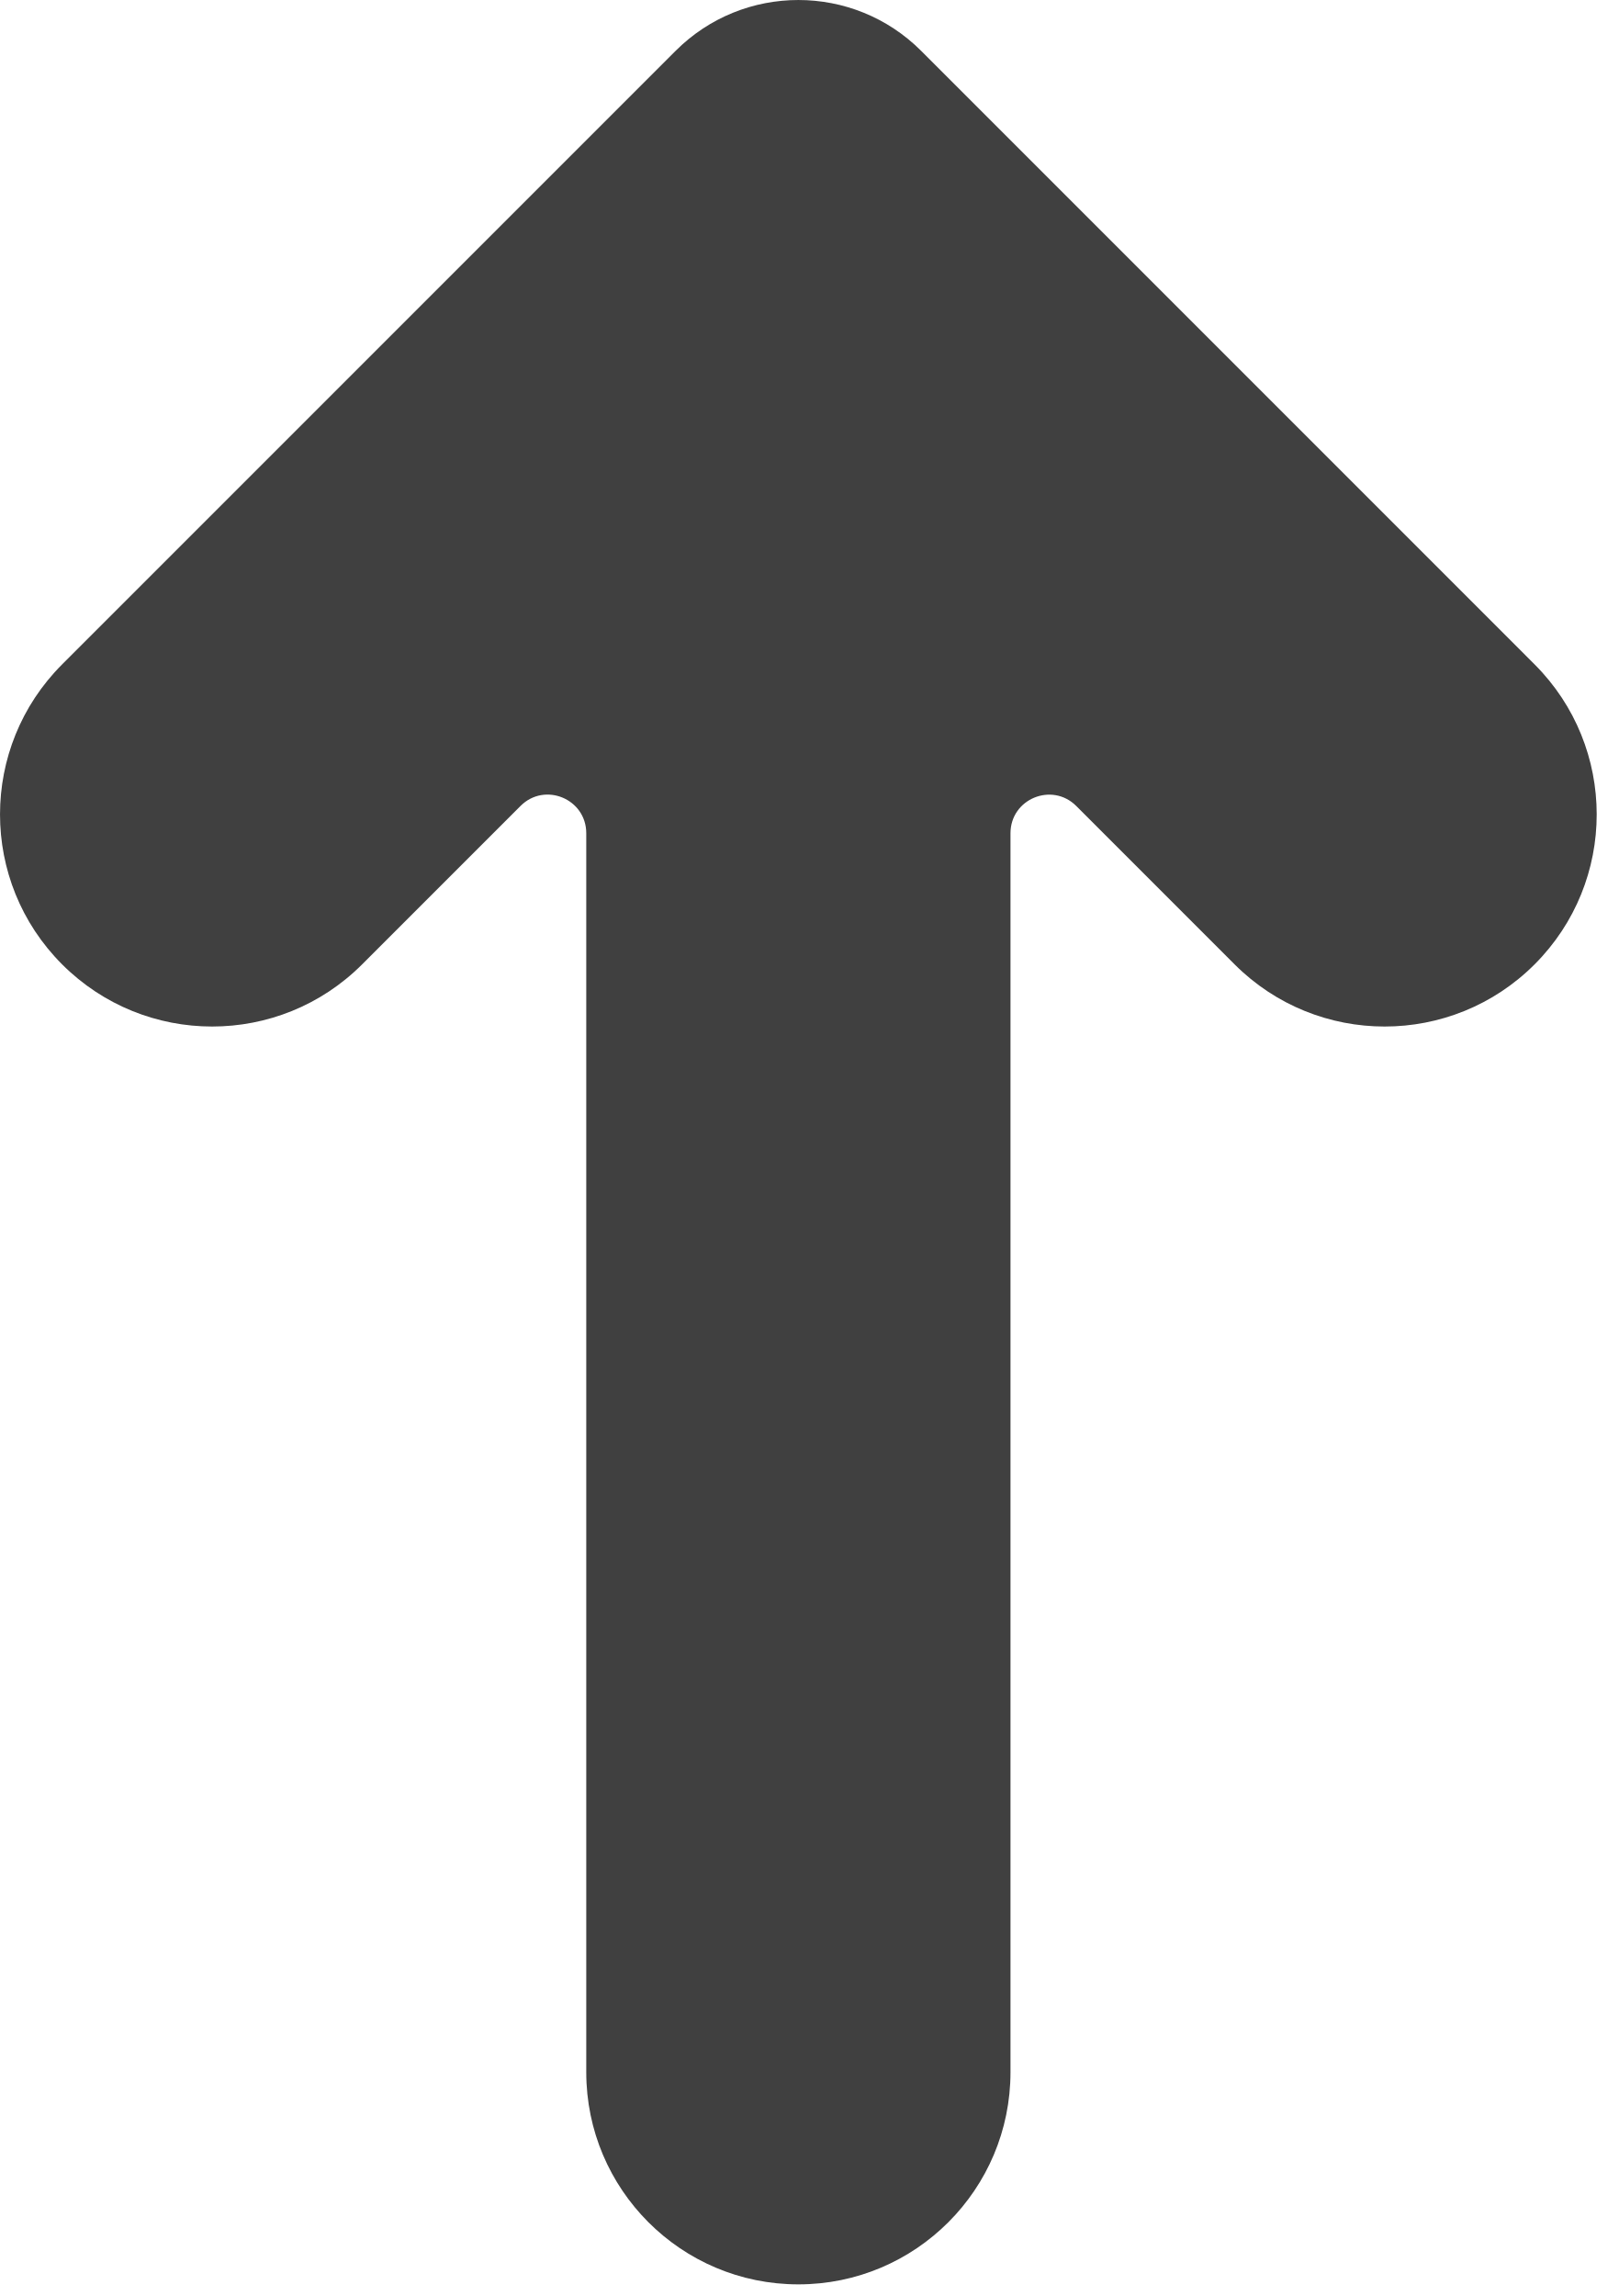
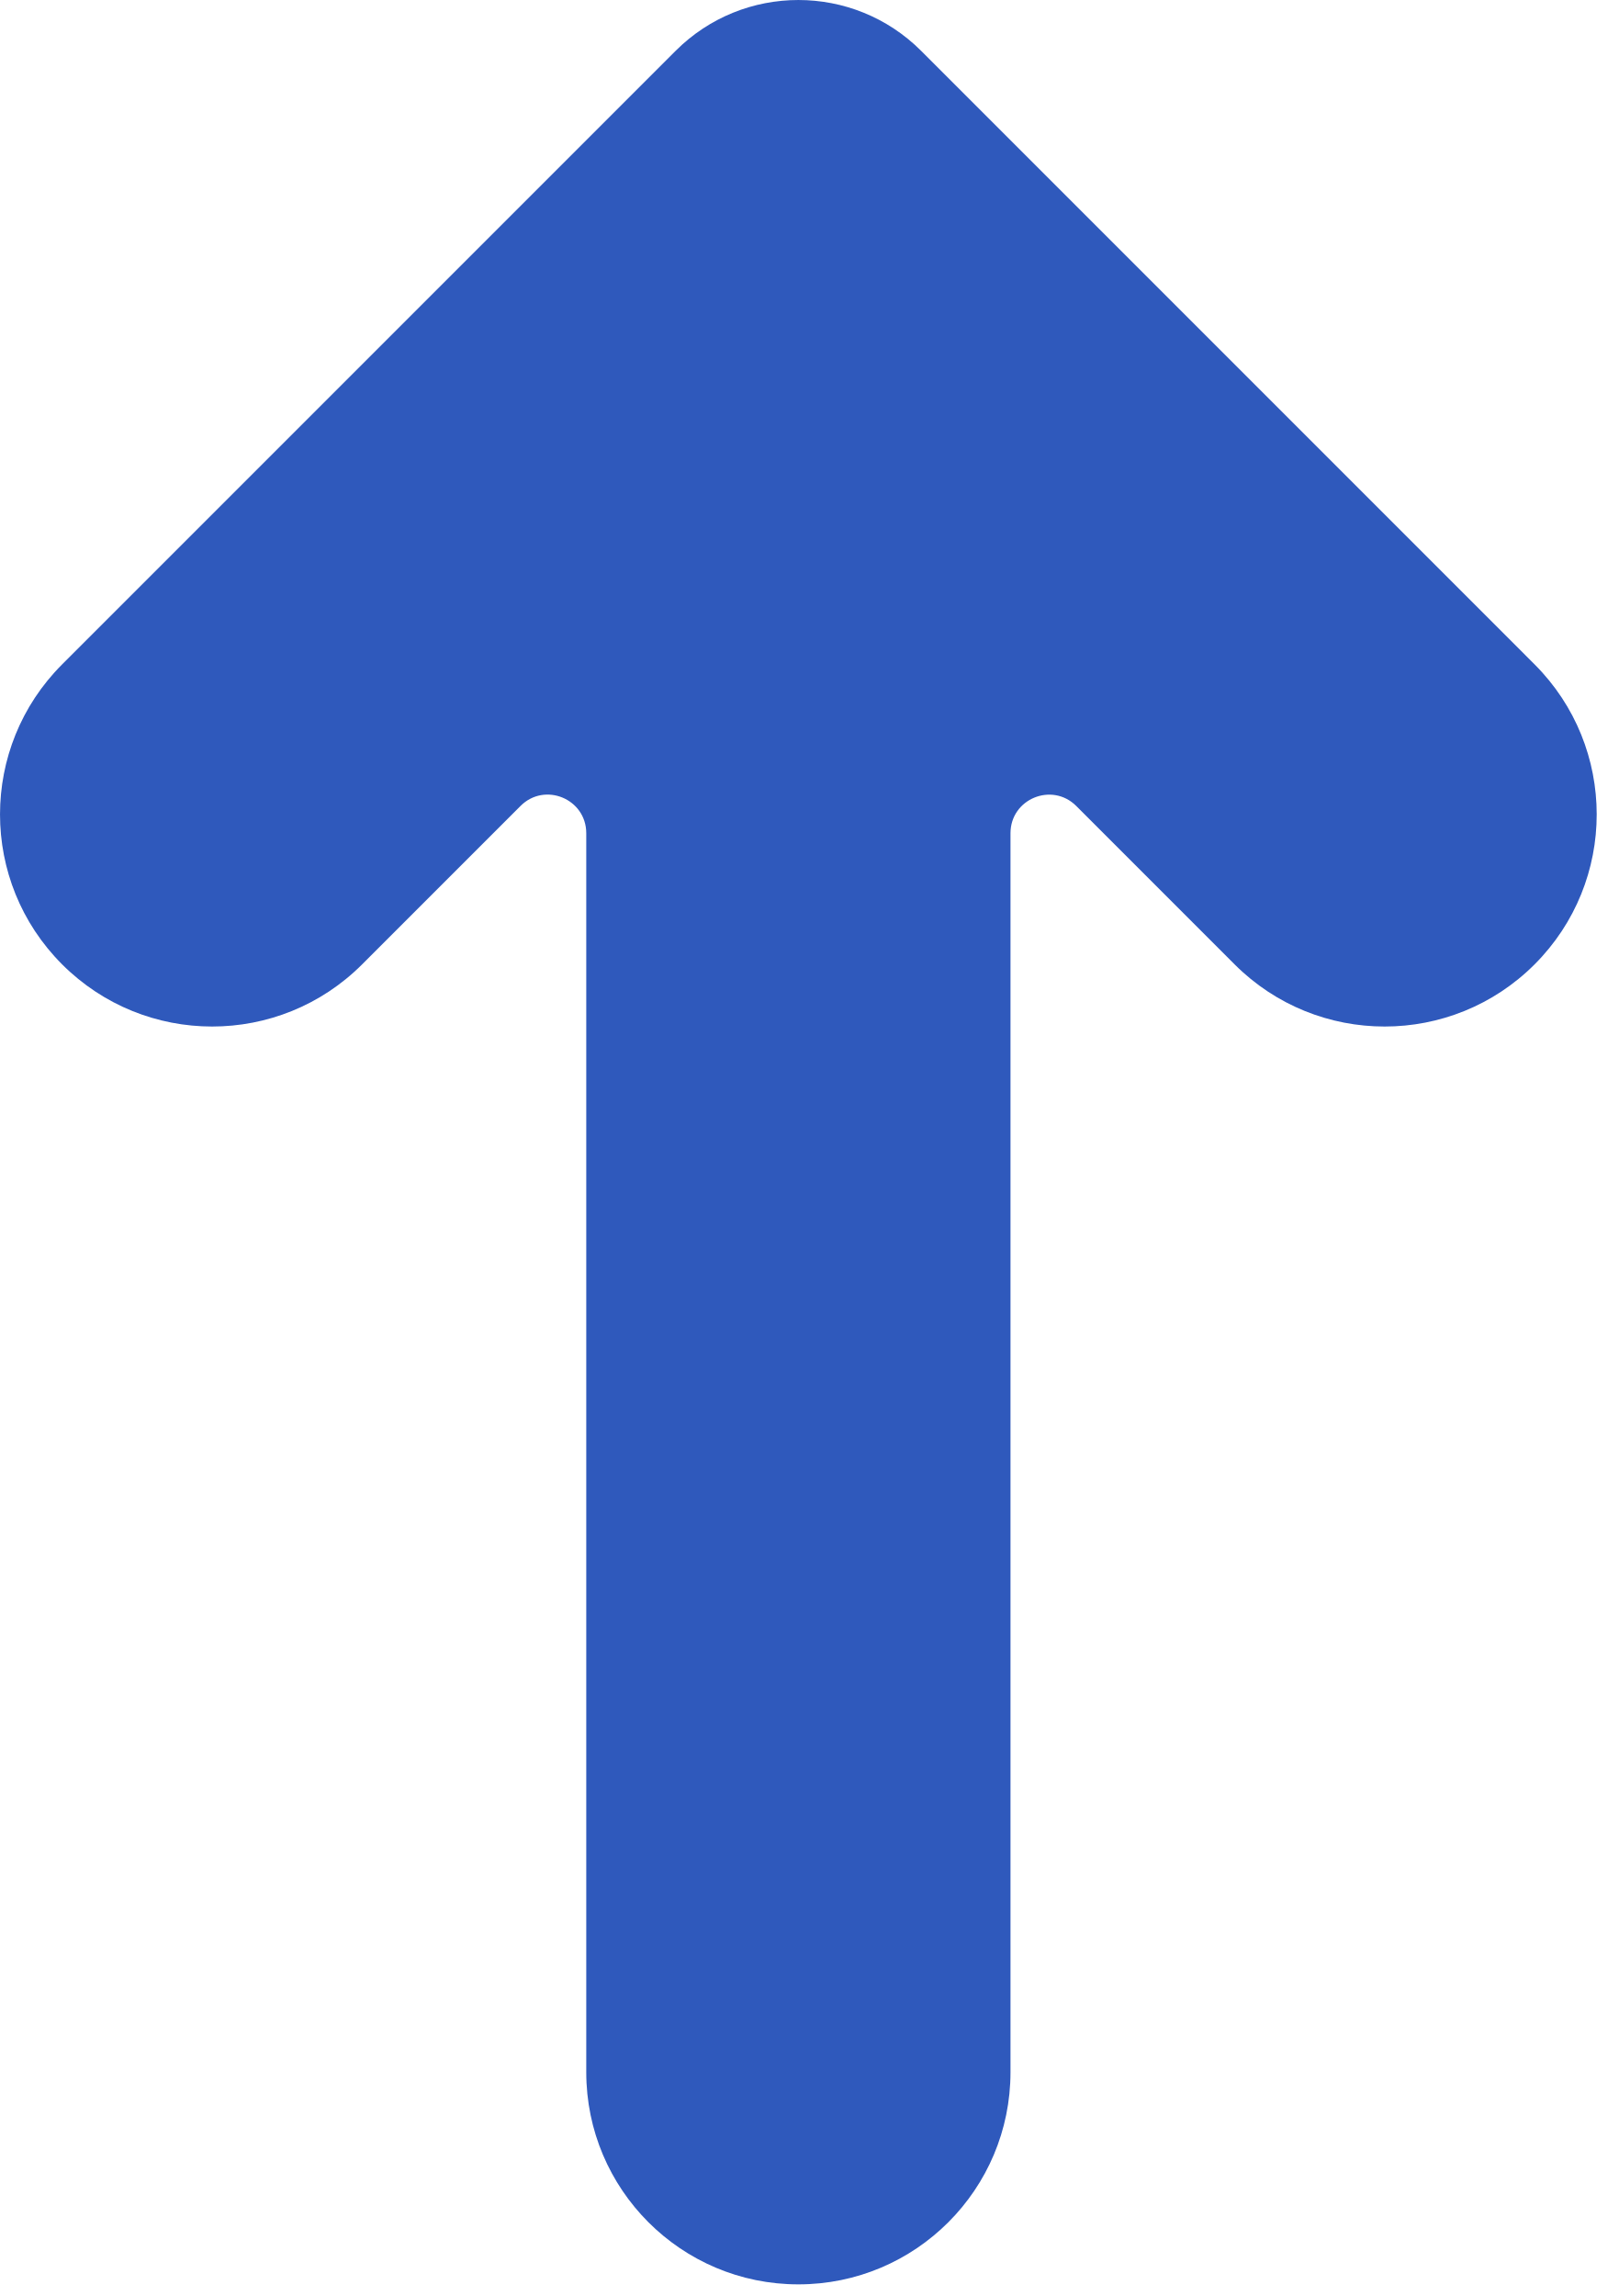
<svg xmlns="http://www.w3.org/2000/svg" width="43" height="61" viewBox="0 0 43 61" fill="none">
-   <path d="M1.651 25.622C3.852 27.823 7.421 27.823 9.621 25.622L13.83 21.413C14.475 20.767 15.577 21.224 15.577 22.137L15.577 55.053C15.577 58.166 18.1 60.691 21.213 60.691C24.326 60.691 26.849 58.167 26.849 55.053L26.849 22.137C26.849 21.226 27.951 20.77 28.596 21.413L32.804 25.622C35.005 27.823 38.574 27.823 40.774 25.622C42.975 23.421 42.975 19.852 40.774 17.651L24.475 1.351C22.674 -0.45 19.752 -0.45 17.951 1.351L1.651 17.651C-0.55 19.852 -0.55 23.421 1.651 25.622Z" fill="#404040" />
+   <path d="M1.651 25.622C3.852 27.823 7.421 27.823 9.621 25.622L13.83 21.413C14.475 20.767 15.577 21.224 15.577 22.137L15.577 55.053C15.577 58.166 18.1 60.691 21.213 60.691C24.326 60.691 26.849 58.167 26.849 55.053L26.849 22.137C26.849 21.226 27.951 20.77 28.596 21.413L32.804 25.622C35.005 27.823 38.574 27.823 40.774 25.622C42.975 23.421 42.975 19.852 40.774 17.651L24.475 1.351C22.674 -0.45 19.752 -0.45 17.951 1.351L1.651 17.651C-0.55 19.852 -0.55 23.421 1.651 25.622Z" fill="#2f59bc" />
</svg>
